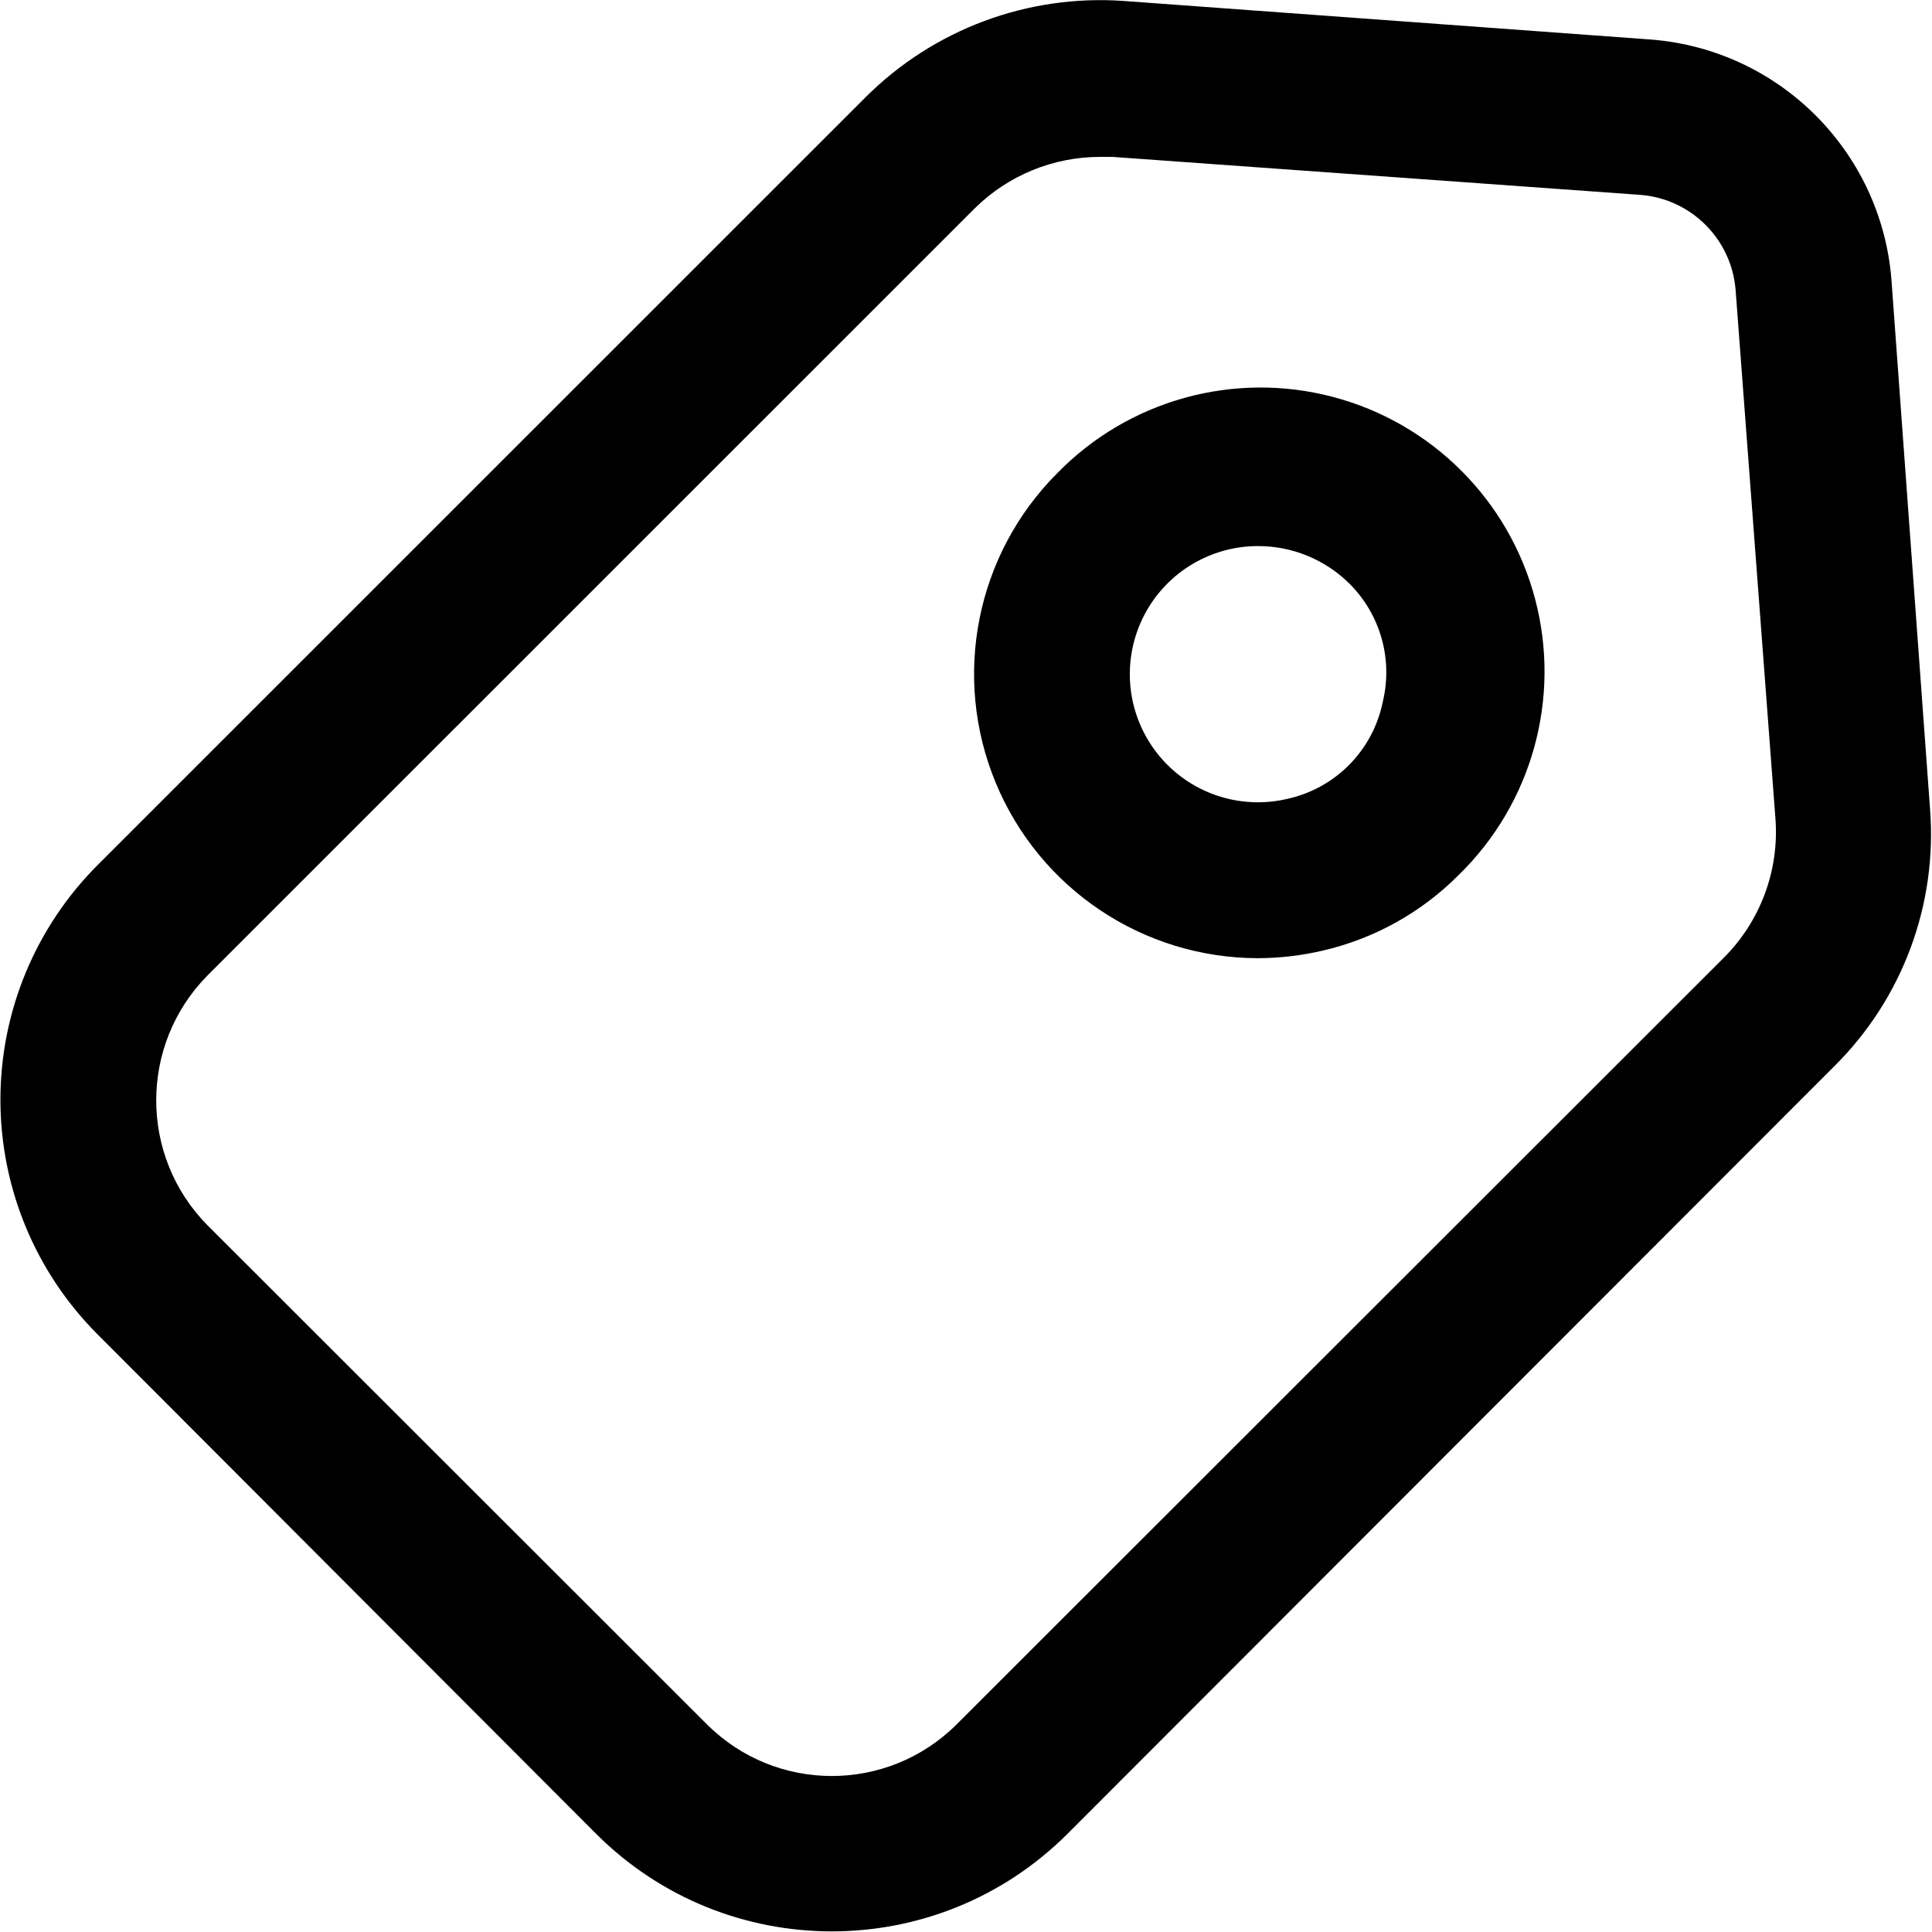
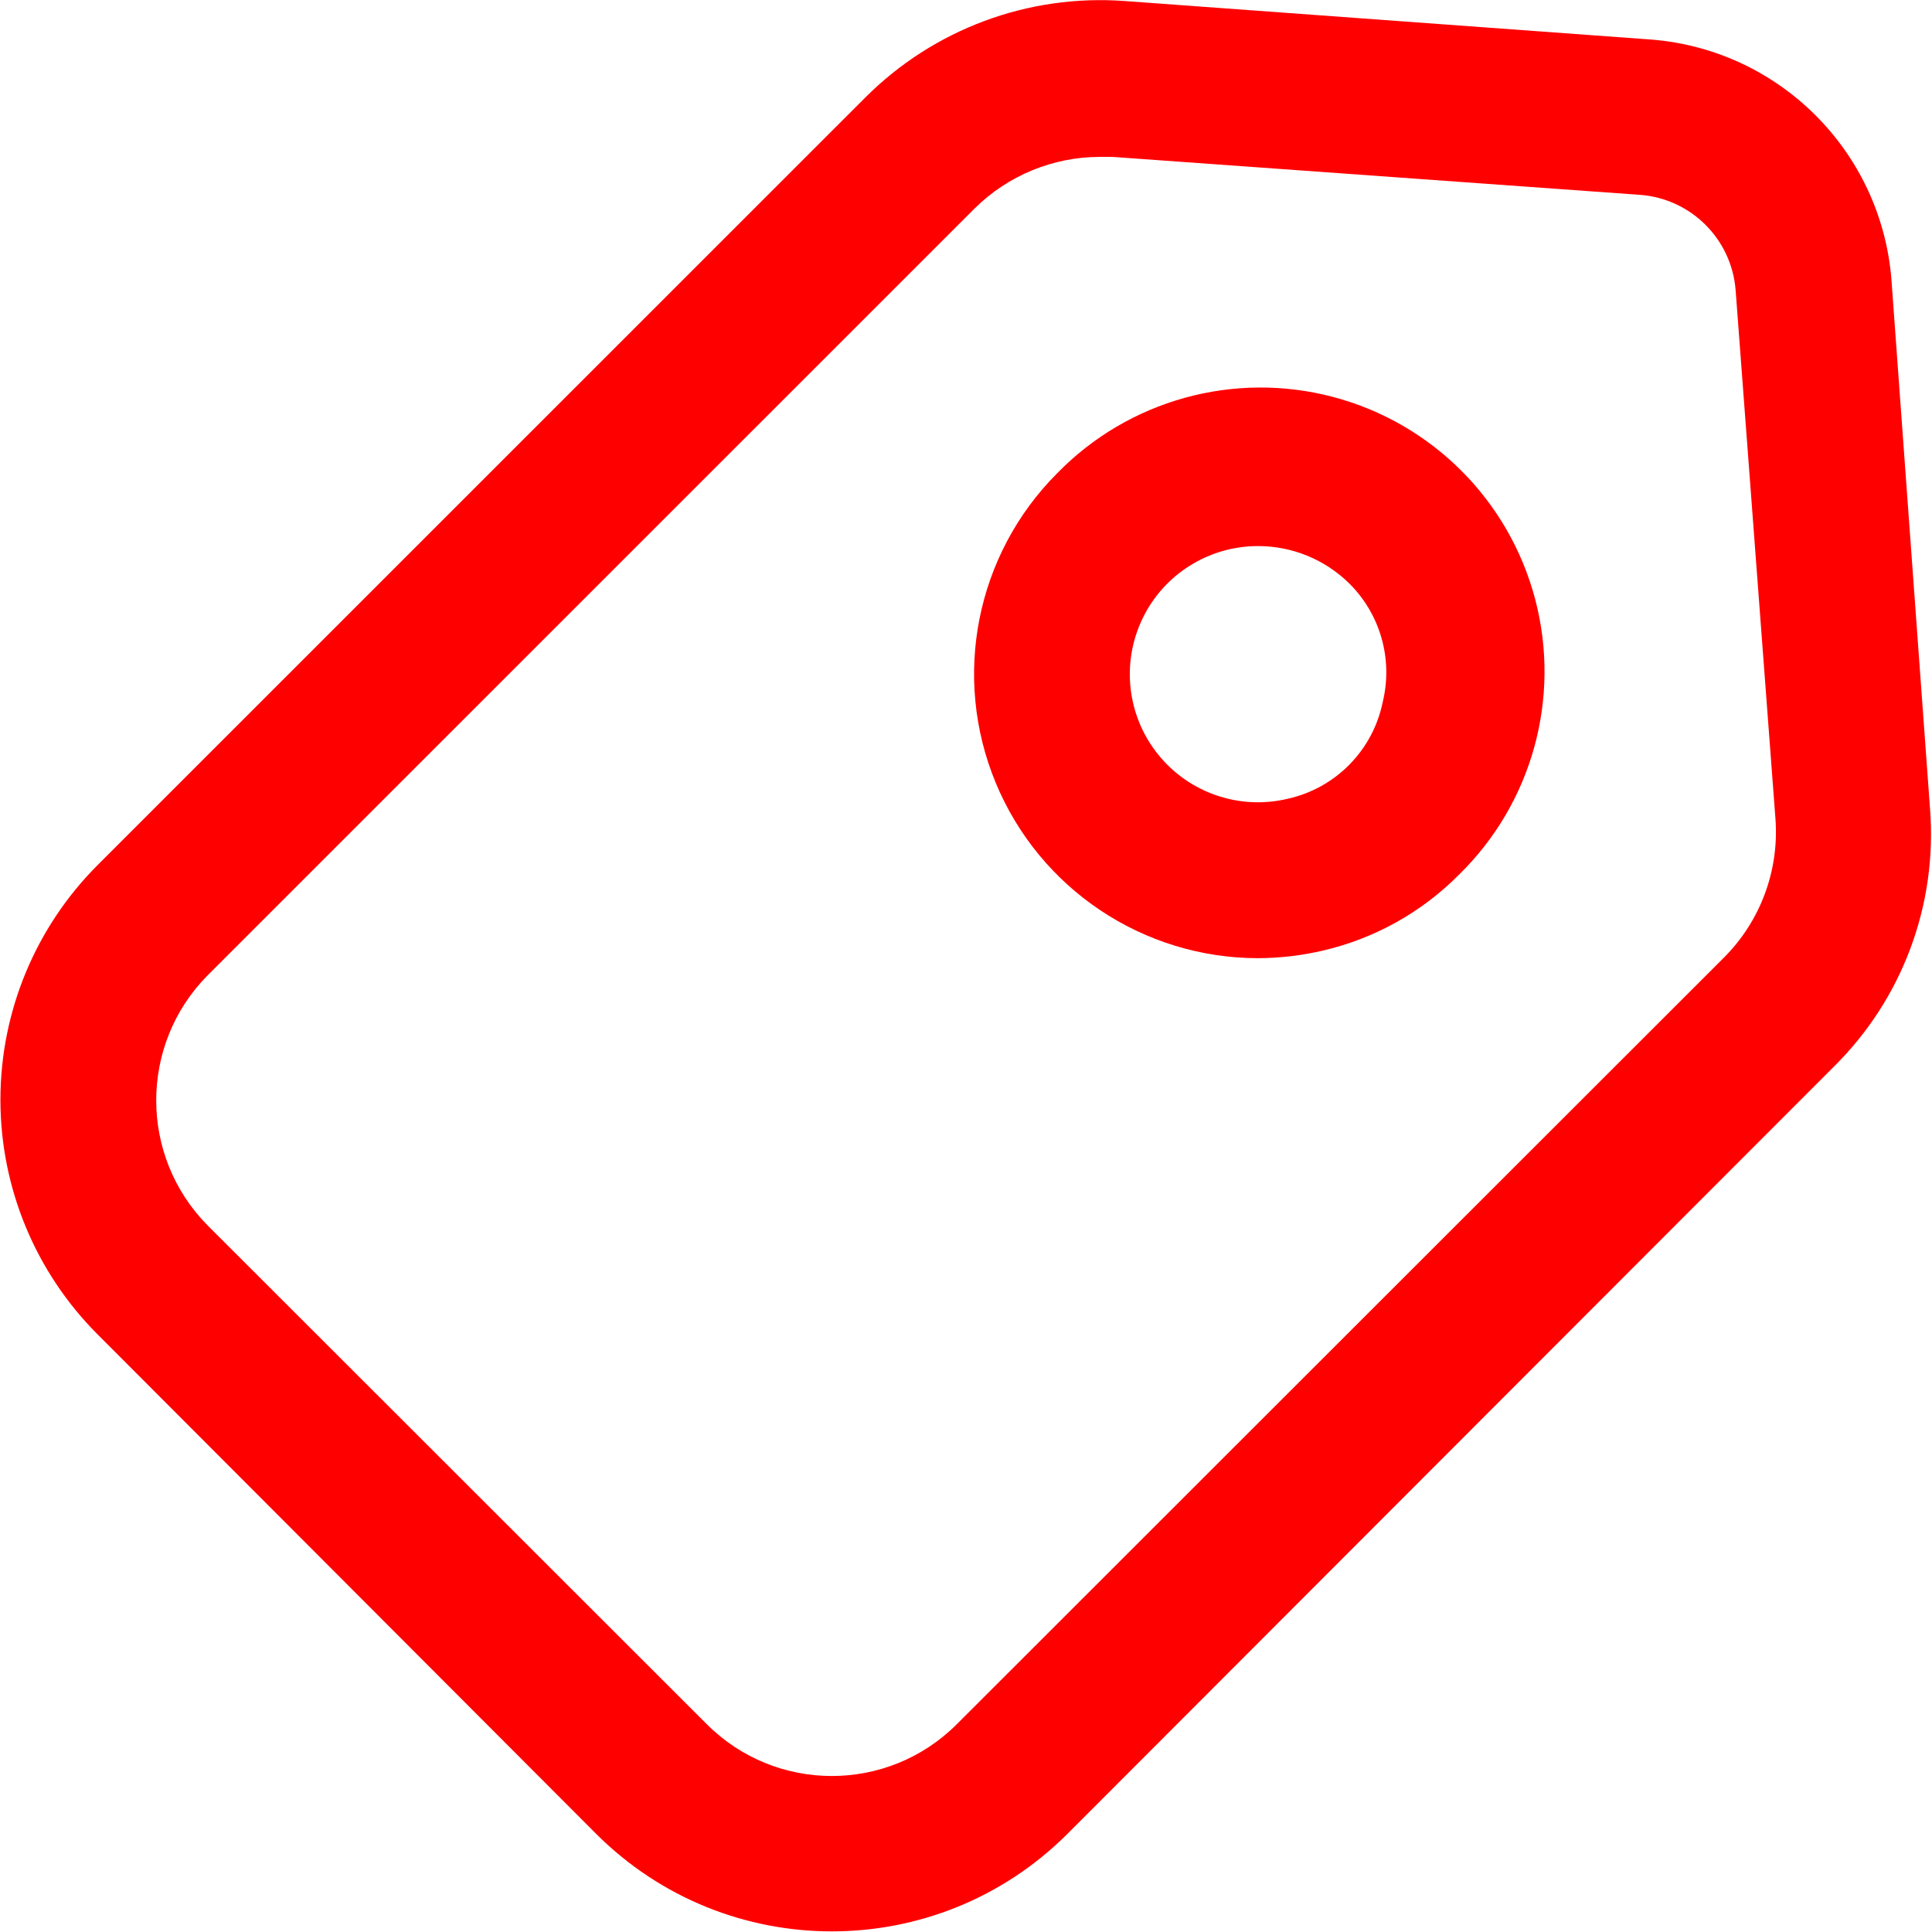
<svg xmlns="http://www.w3.org/2000/svg" t="1589721019673" class="icon" viewBox="0 0 1024 1024" version="1.1" p-id="3111" width="200" height="200">
  <defs>
    <style type="text/css" />
  </defs>
-   <path d="M560.285 250.88a150.598 150.598 0 0 0 106.449 256.979 153.737 153.737 0 0 0 34.118-3.958 148.892 148.892 0 0 0 72.331-40.191A150.53 150.53 0 1 0 560.285 250.88z m172.638 120.983a65.985 65.985 0 0 1-50.495 51.519 67.895 67.895 0 1 1-15.694-133.948 68.782 68.782 0 0 1 48.448 19.857 66.326 66.326 0 0 1 17.741 62.573z m290.005 56.432l-20.471-280.657A138.725 138.725 0 0 0 875.538 20.992l-279.77-20.471a175.982 175.982 0 0 0-137.155 51.177L51.923 458.319a175.914 175.914 0 0 0 0 249.131l264.075 264.553a176.733 176.733 0 0 0 249.746 0l406.007-406.417a173.116 173.116 0 0 0 51.177-137.292z m-109.178 79.223l-406.69 406.417a93.689 93.689 0 0 1-132.379 0L109.924 649.382a94.235 94.235 0 0 1 0-132.311l406.69-406.621a94.439 94.439 0 0 1 66.189-27.295h6.824l279.77 20.13a54.93 54.93 0 0 1 50.495 50.222l21.153 280.725a94.166 94.166 0 0 1-27.295 73.286z" p-id="3112" />
+   <path fill="red" d="M560.285 250.88a150.598 150.598 0 0 0 106.449 256.979 153.737 153.737 0 0 0 34.118-3.958 148.892 148.892 0 0 0 72.331-40.191A150.53 150.53 0 1 0 560.285 250.88z m172.638 120.983a65.985 65.985 0 0 1-50.495 51.519 67.895 67.895 0 1 1-15.694-133.948 68.782 68.782 0 0 1 48.448 19.857 66.326 66.326 0 0 1 17.741 62.573z m290.005 56.432l-20.471-280.657A138.725 138.725 0 0 0 875.538 20.992l-279.77-20.471a175.982 175.982 0 0 0-137.155 51.177L51.923 458.319a175.914 175.914 0 0 0 0 249.131l264.075 264.553a176.733 176.733 0 0 0 249.746 0l406.007-406.417a173.116 173.116 0 0 0 51.177-137.292z m-109.178 79.223l-406.69 406.417a93.689 93.689 0 0 1-132.379 0L109.924 649.382a94.235 94.235 0 0 1 0-132.311l406.69-406.621a94.439 94.439 0 0 1 66.189-27.295h6.824l279.77 20.13a54.93 54.93 0 0 1 50.495 50.222l21.153 280.725a94.166 94.166 0 0 1-27.295 73.286z" p-id="3112" />
</svg>
